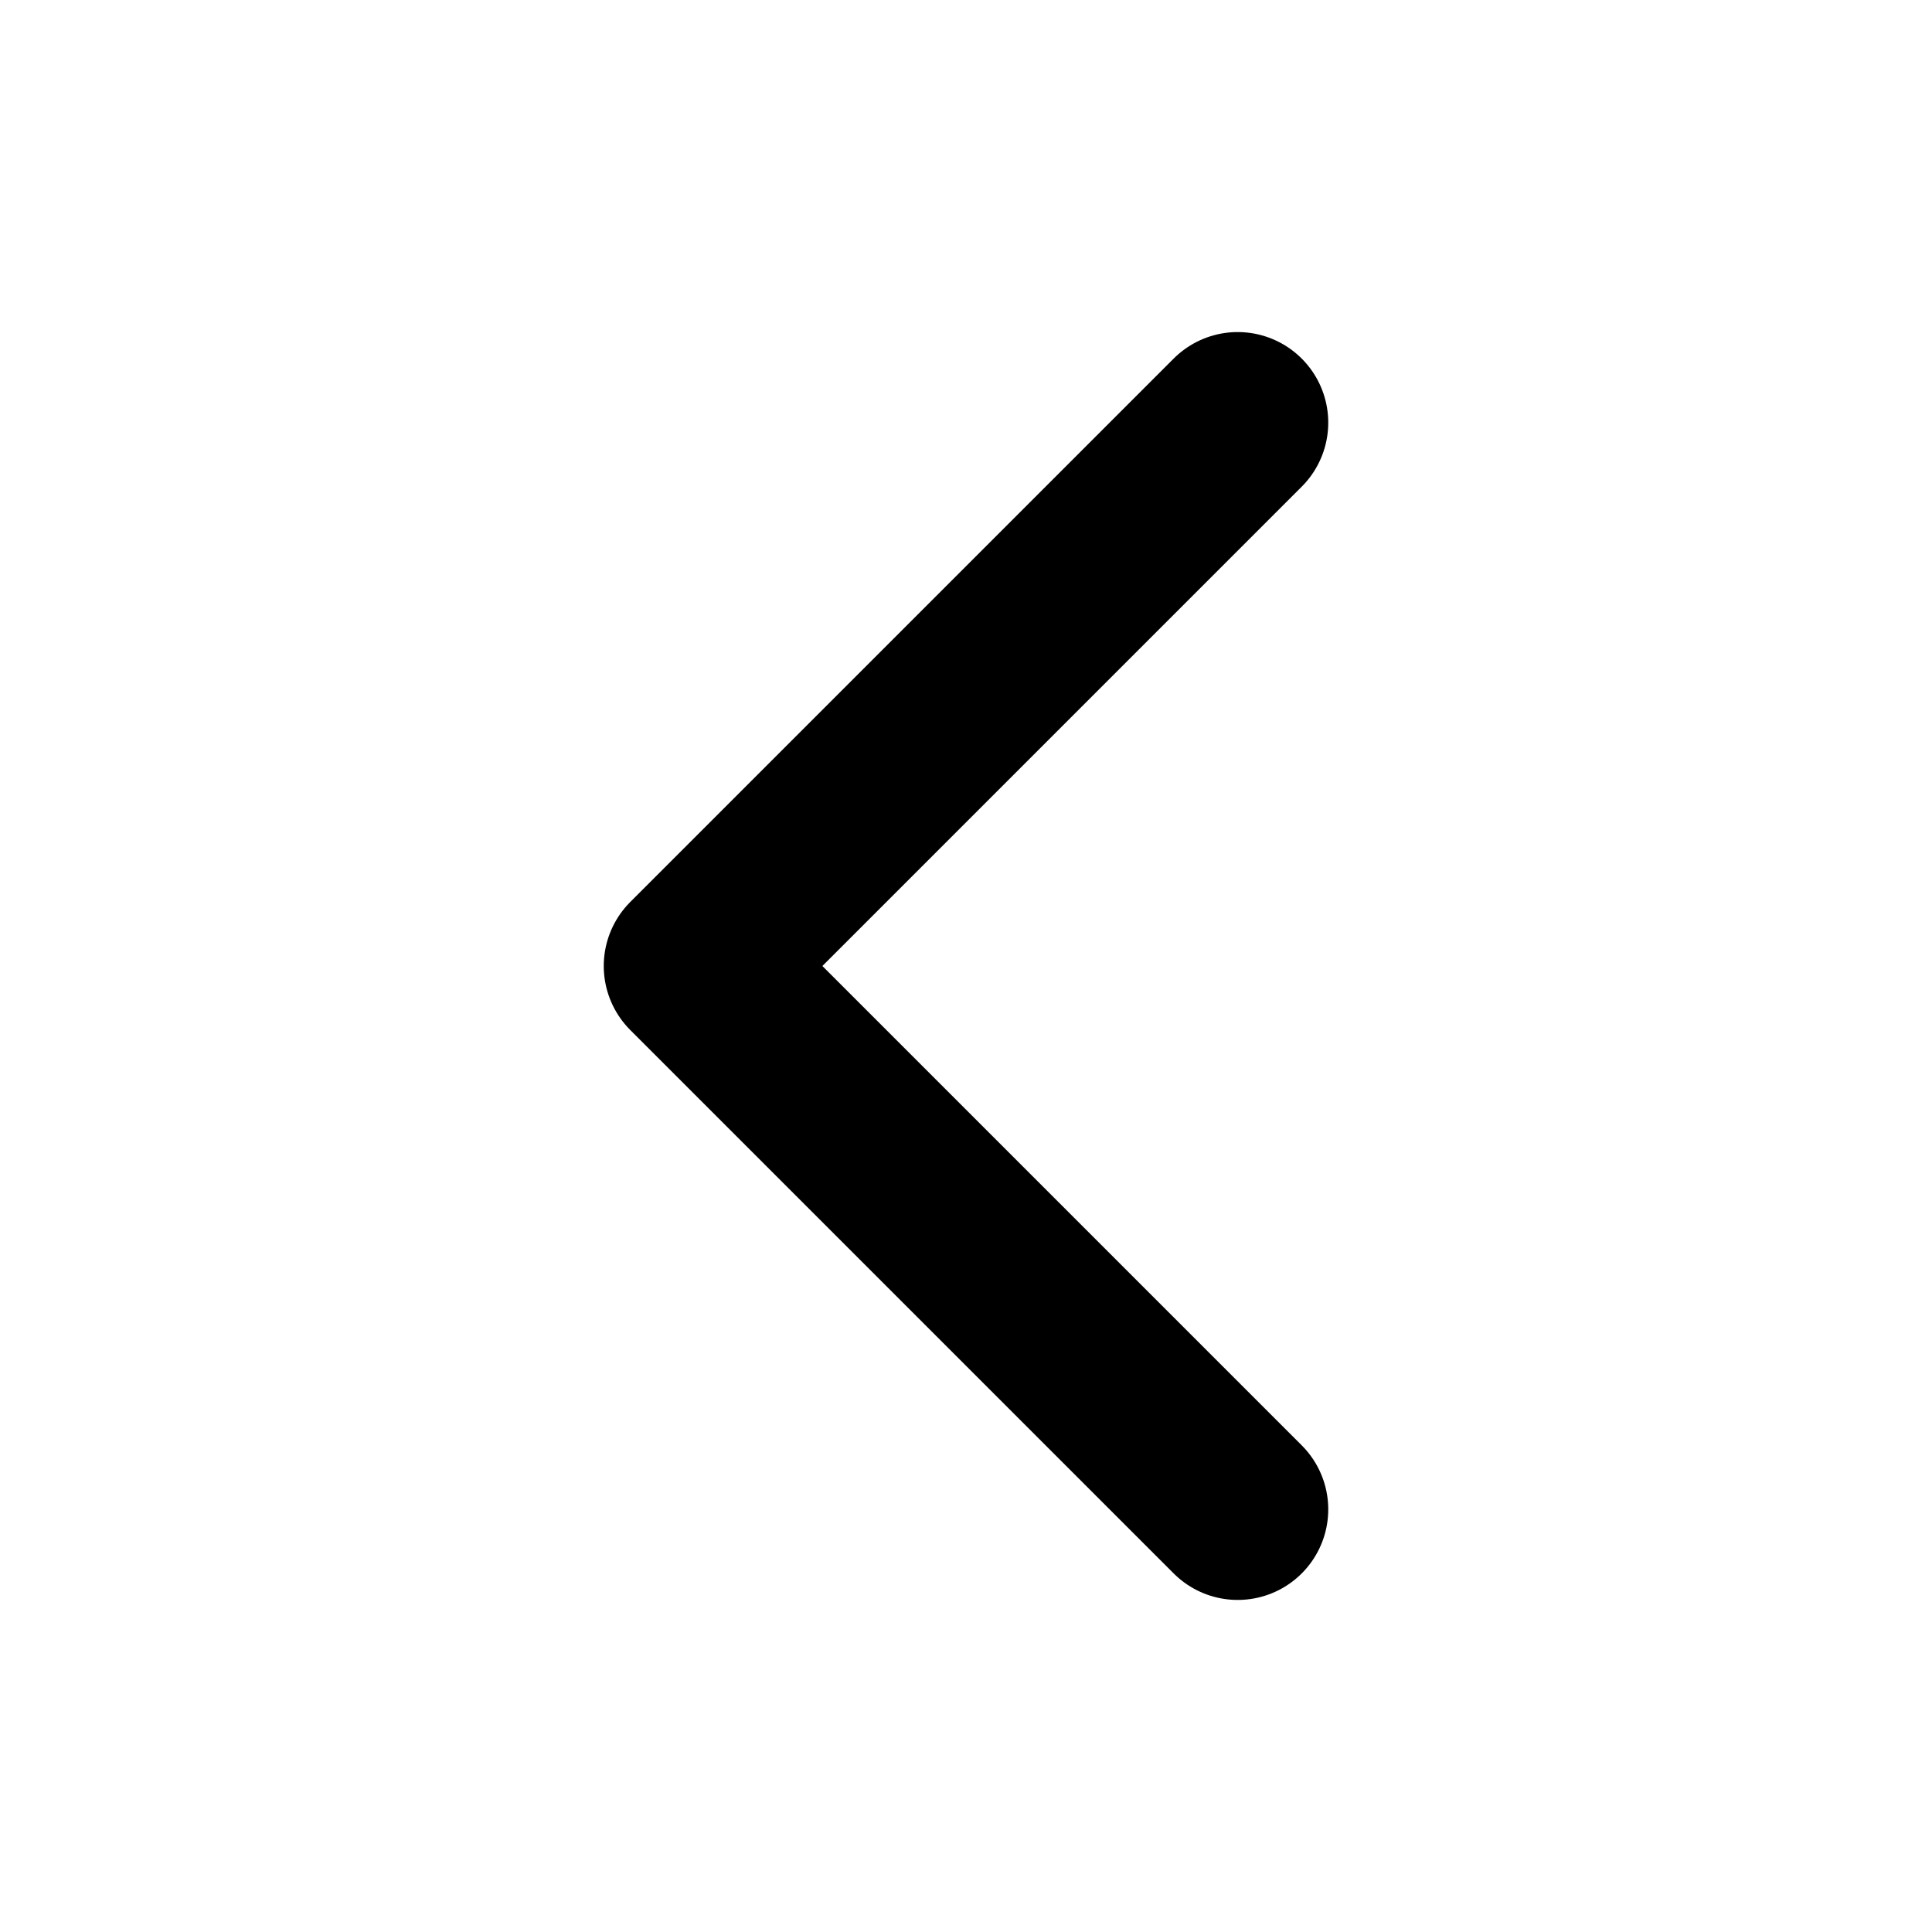
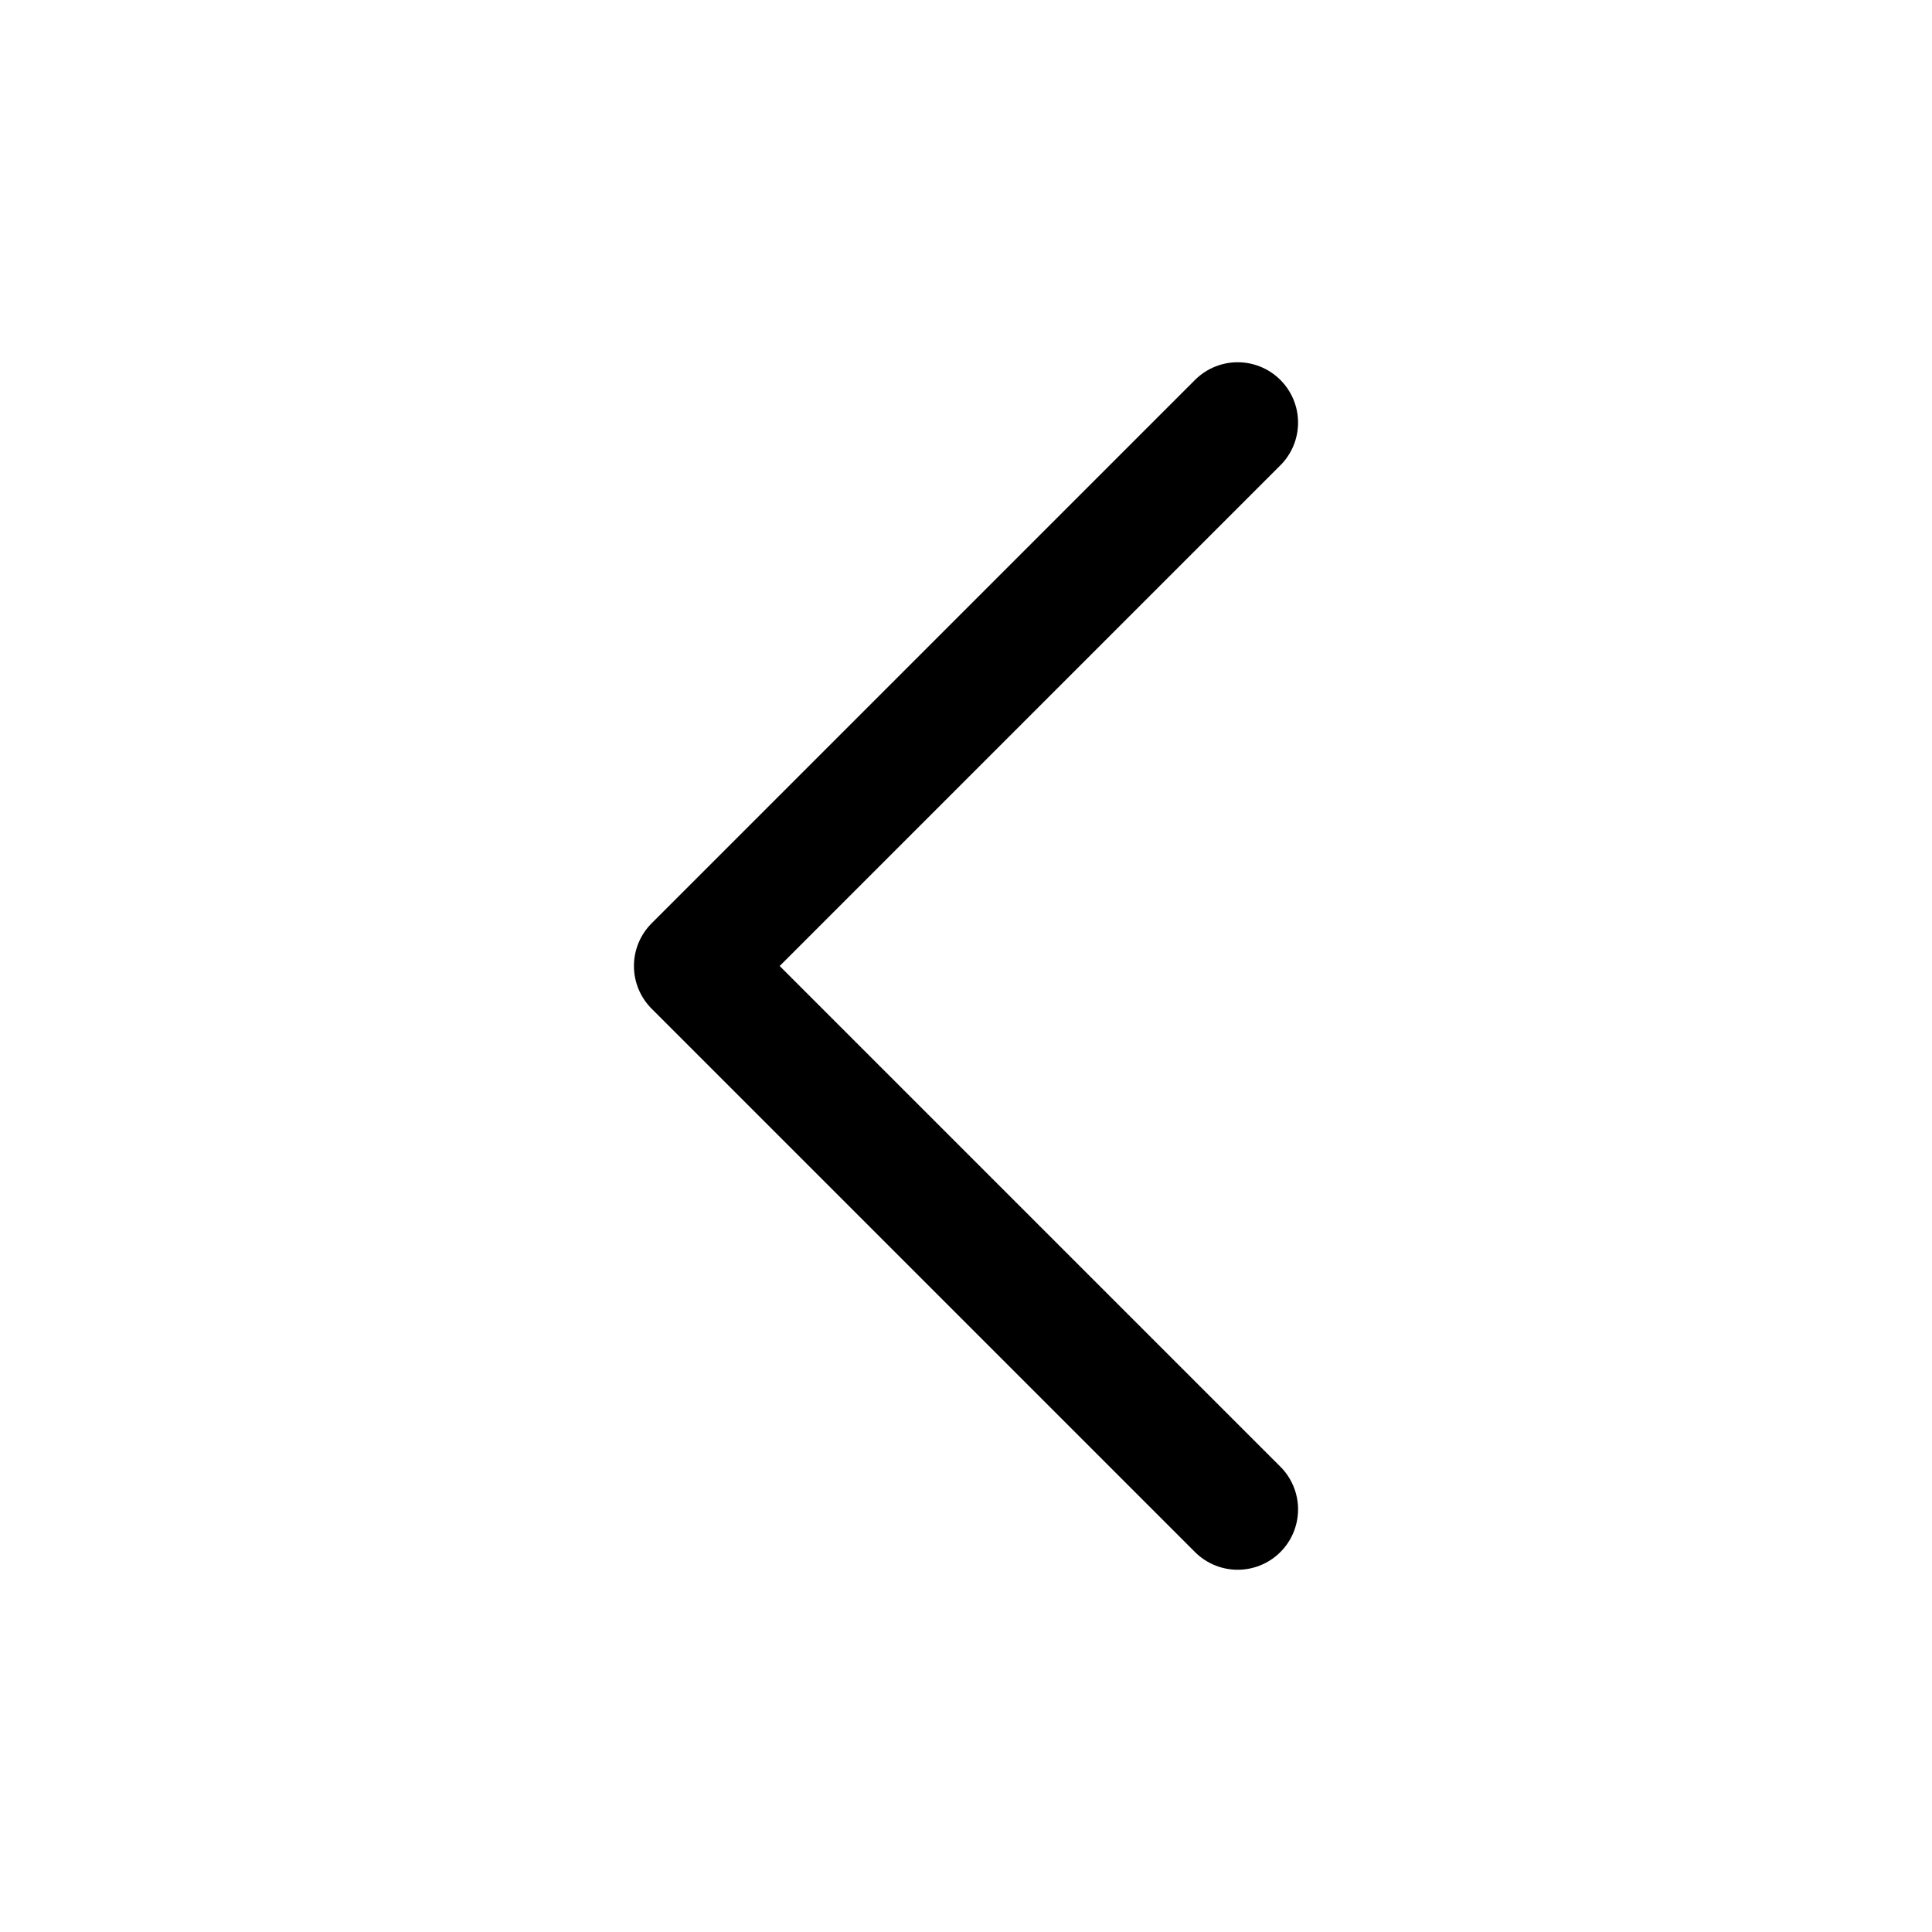
<svg xmlns="http://www.w3.org/2000/svg" viewBox="0 0 512 512">
-   <path fill="none" stroke="currentColor" stroke-linecap="round" stroke-linejoin="round" stroke-width="48" d="M328 112L184 256l144 144" />
+   <path fill="none" stroke="currentColor" stroke-linecap="round" stroke-linejoin="round" stroke-width="32" d="M328 112L184 256l144 144" />
</svg>
